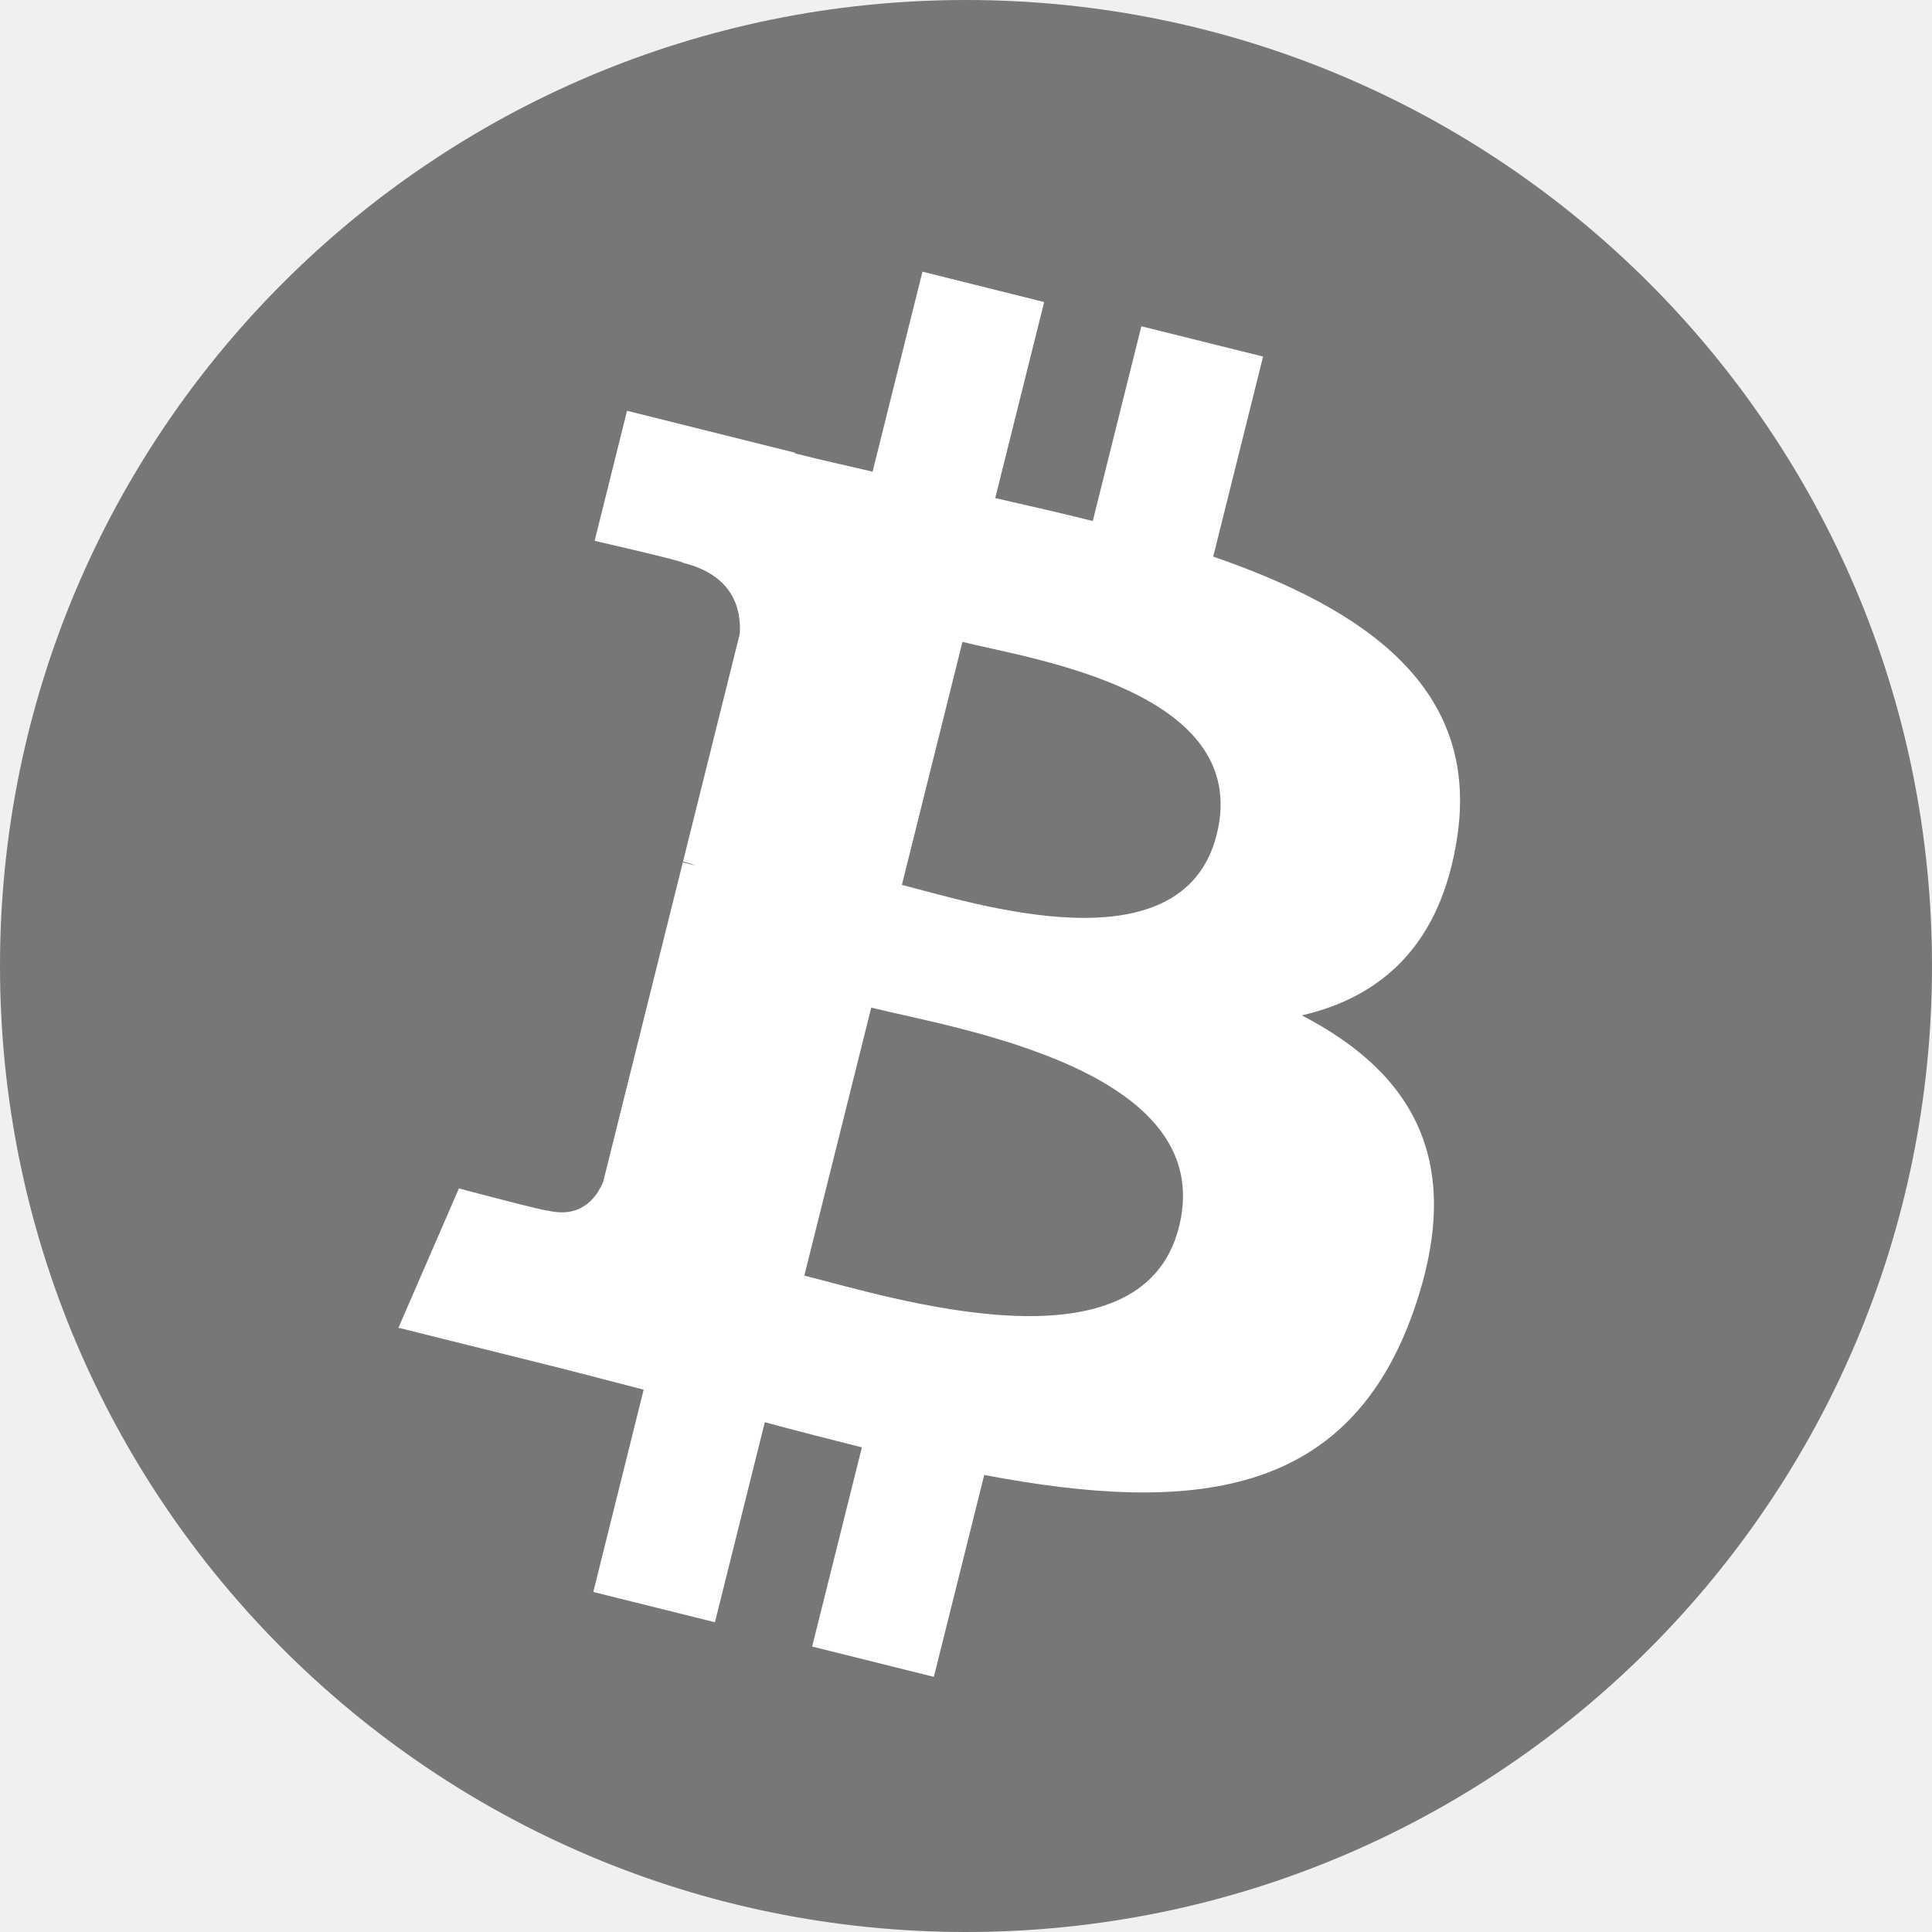
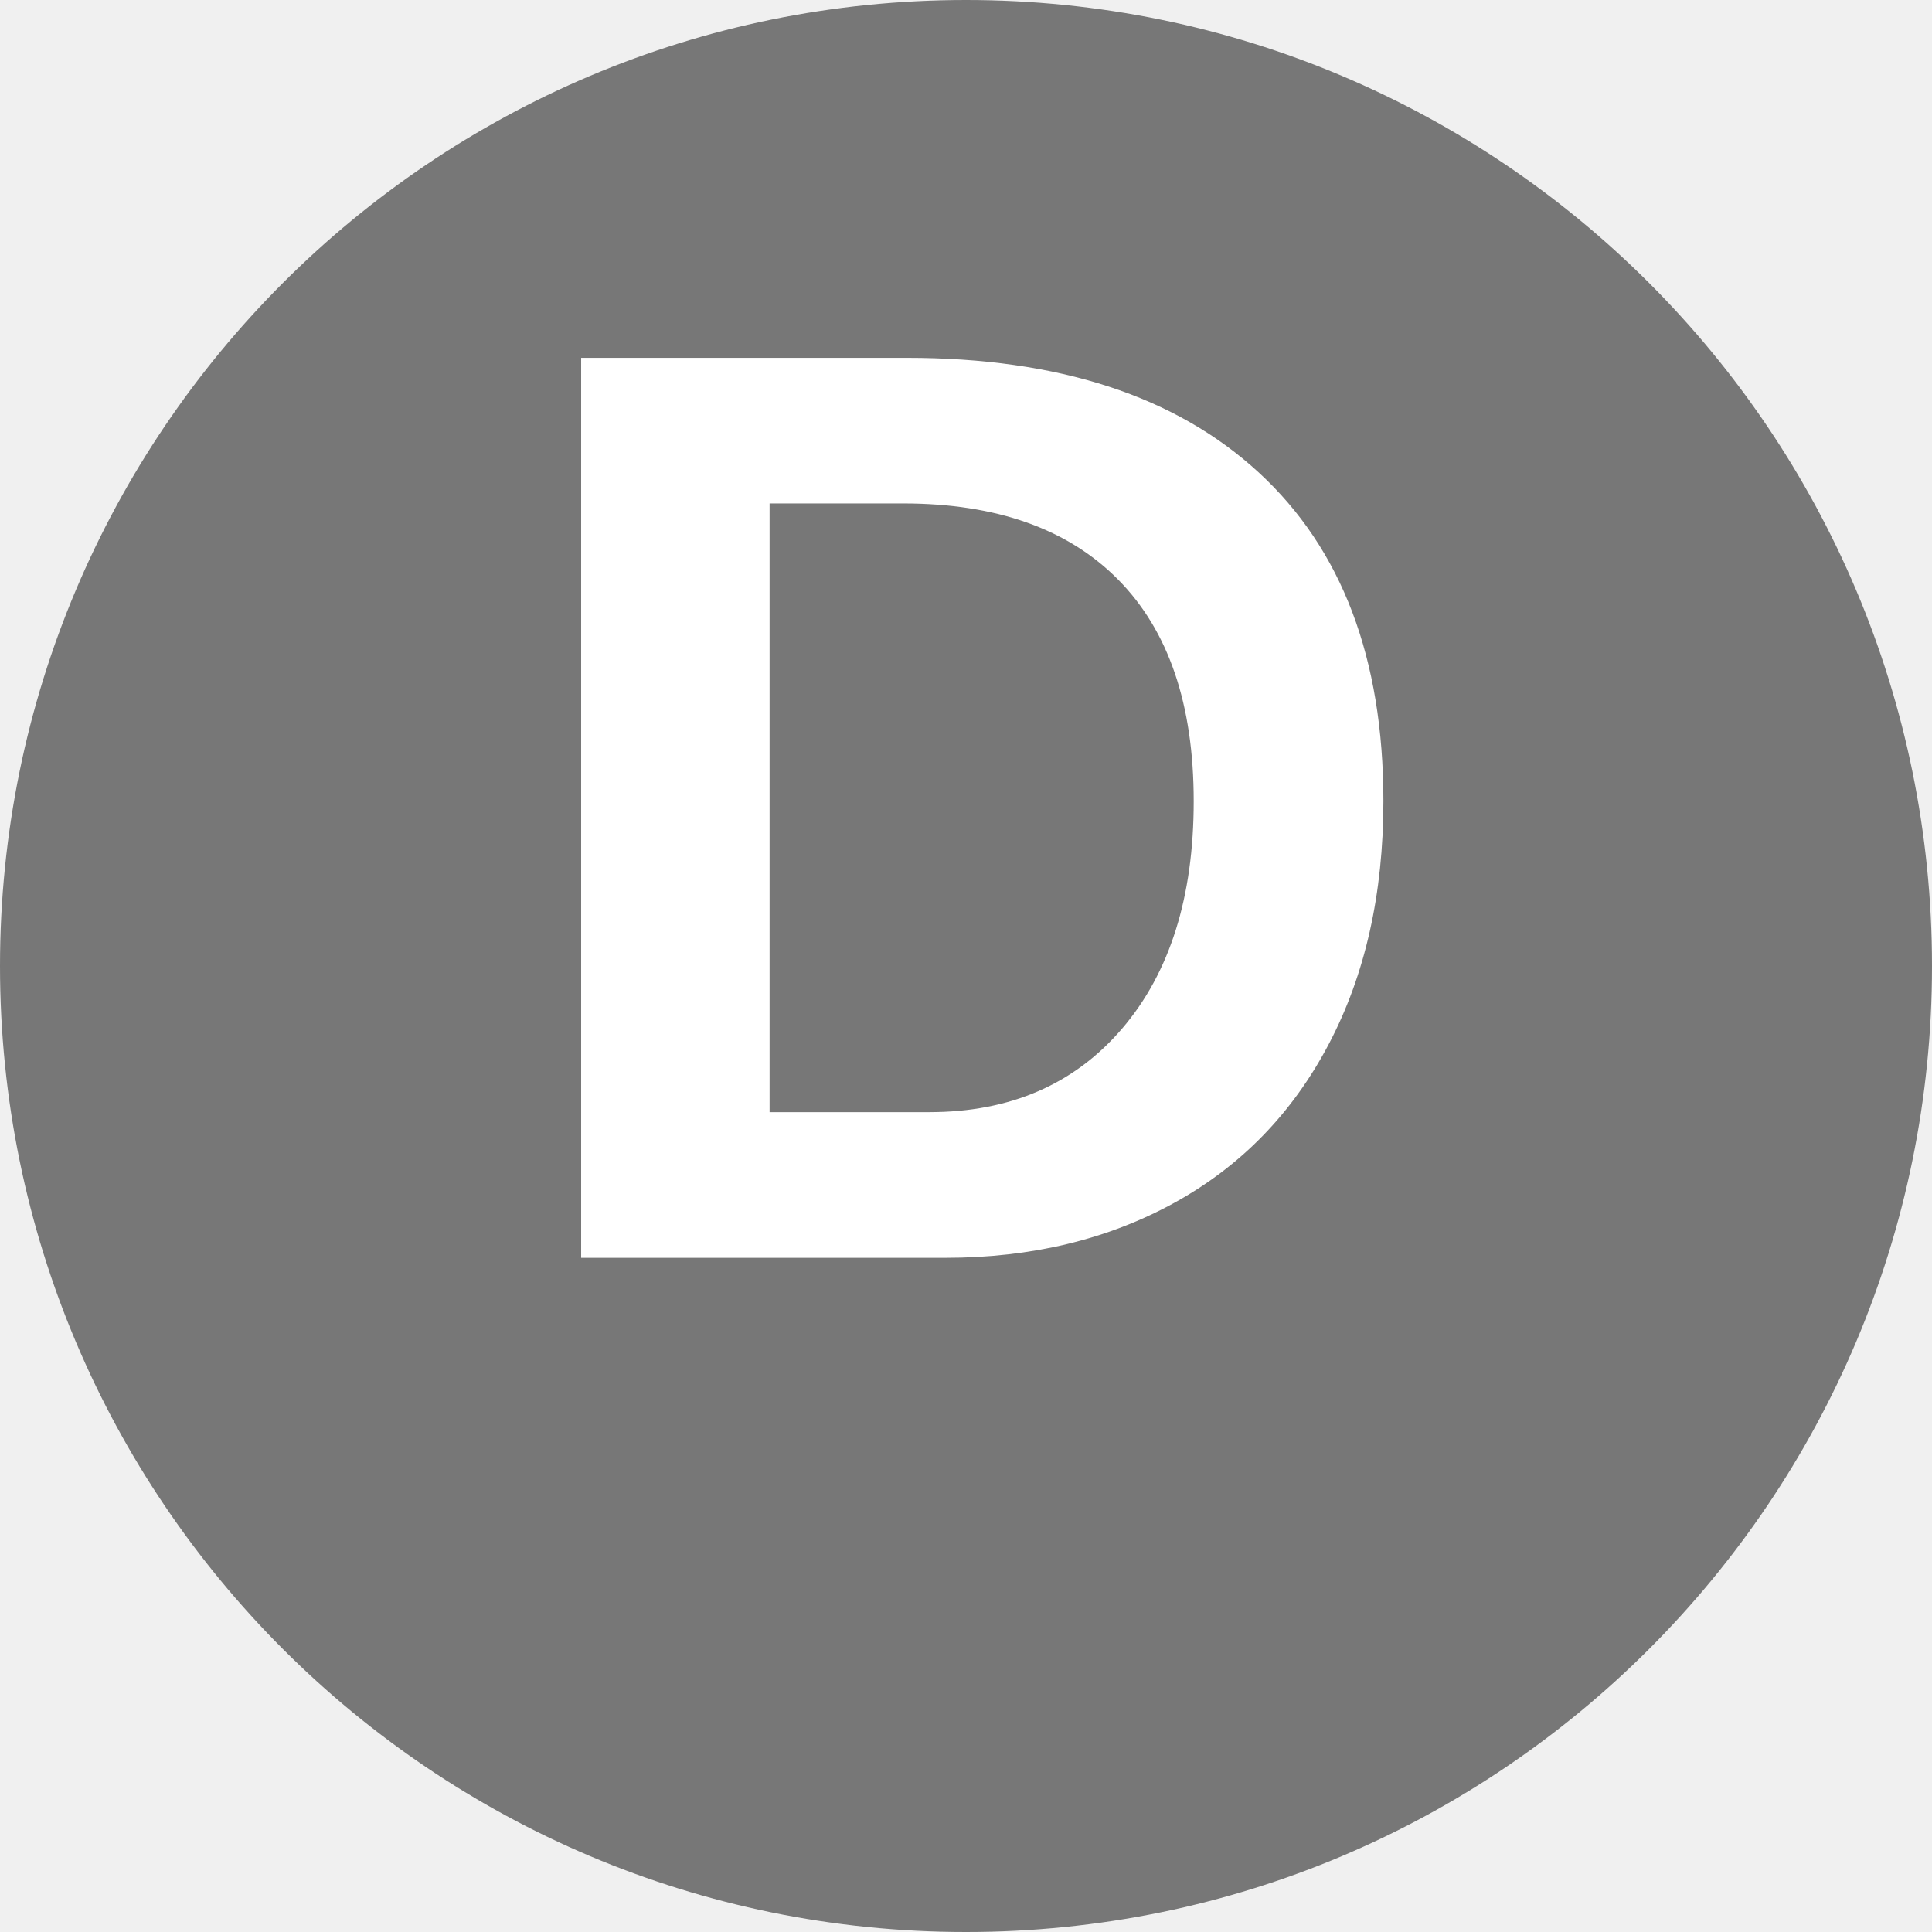
<svg xmlns="http://www.w3.org/2000/svg" aria-hidden="true" focusable="false" role="img" viewBox="0 0 384 384">
  <circle fill="#777" cx="192" cy="192" r="192" />
-   <g transform="translate(-35, -30) rotate(0 0 0) scale(14 14)">
-     <path fill="#FFF" fill-rule="nonzero" d="M23.189 14.02c.314-2.096-1.283-3.223-3.465-3.975l.708-2.84-1.728-.43-.69 2.765c-.454-.114-.92-.22-1.385-.326l.695-2.783L15.596 6l-.708 2.839c-.376-.086-.746-.17-1.104-.26l.002-.009-2.384-.595-.46 1.846s1.283.294 1.256.312c.7.175.826.638.805 1.006l-.806 3.235c.048.012.11.03.18.057l-.183-.045-1.13 4.532c-.086.212-.303.531-.793.41.018.025-1.256-.313-1.256-.313l-.858 1.978 2.25.561c.418.105.828.215 1.231.318l-.715 2.872 1.727.43.708-2.84c.472.127.93.245 1.378.357l-.706 2.828 1.728.43.715-2.866c2.948.558 5.164.333 6.097-2.333.752-2.146-.037-3.385-1.588-4.192 1.13-.26 1.98-1.003 2.207-2.538zm-3.95 5.538c-.533 2.147-4.148.986-5.32.695l.95-3.805c1.172.293 4.929.872 4.37 3.11zm.535-5.569c-.487 1.953-3.495.96-4.47.717l.86-3.45c.975.243 4.118.696 3.61 2.733z" />
-   </g>
+   <text x="192" y="250" text-anchor="middle" font-family="Arial, Helvetica, sans-serif" font-size="260" font-weight="bold" fill="#FFF">D</text>
</svg>
